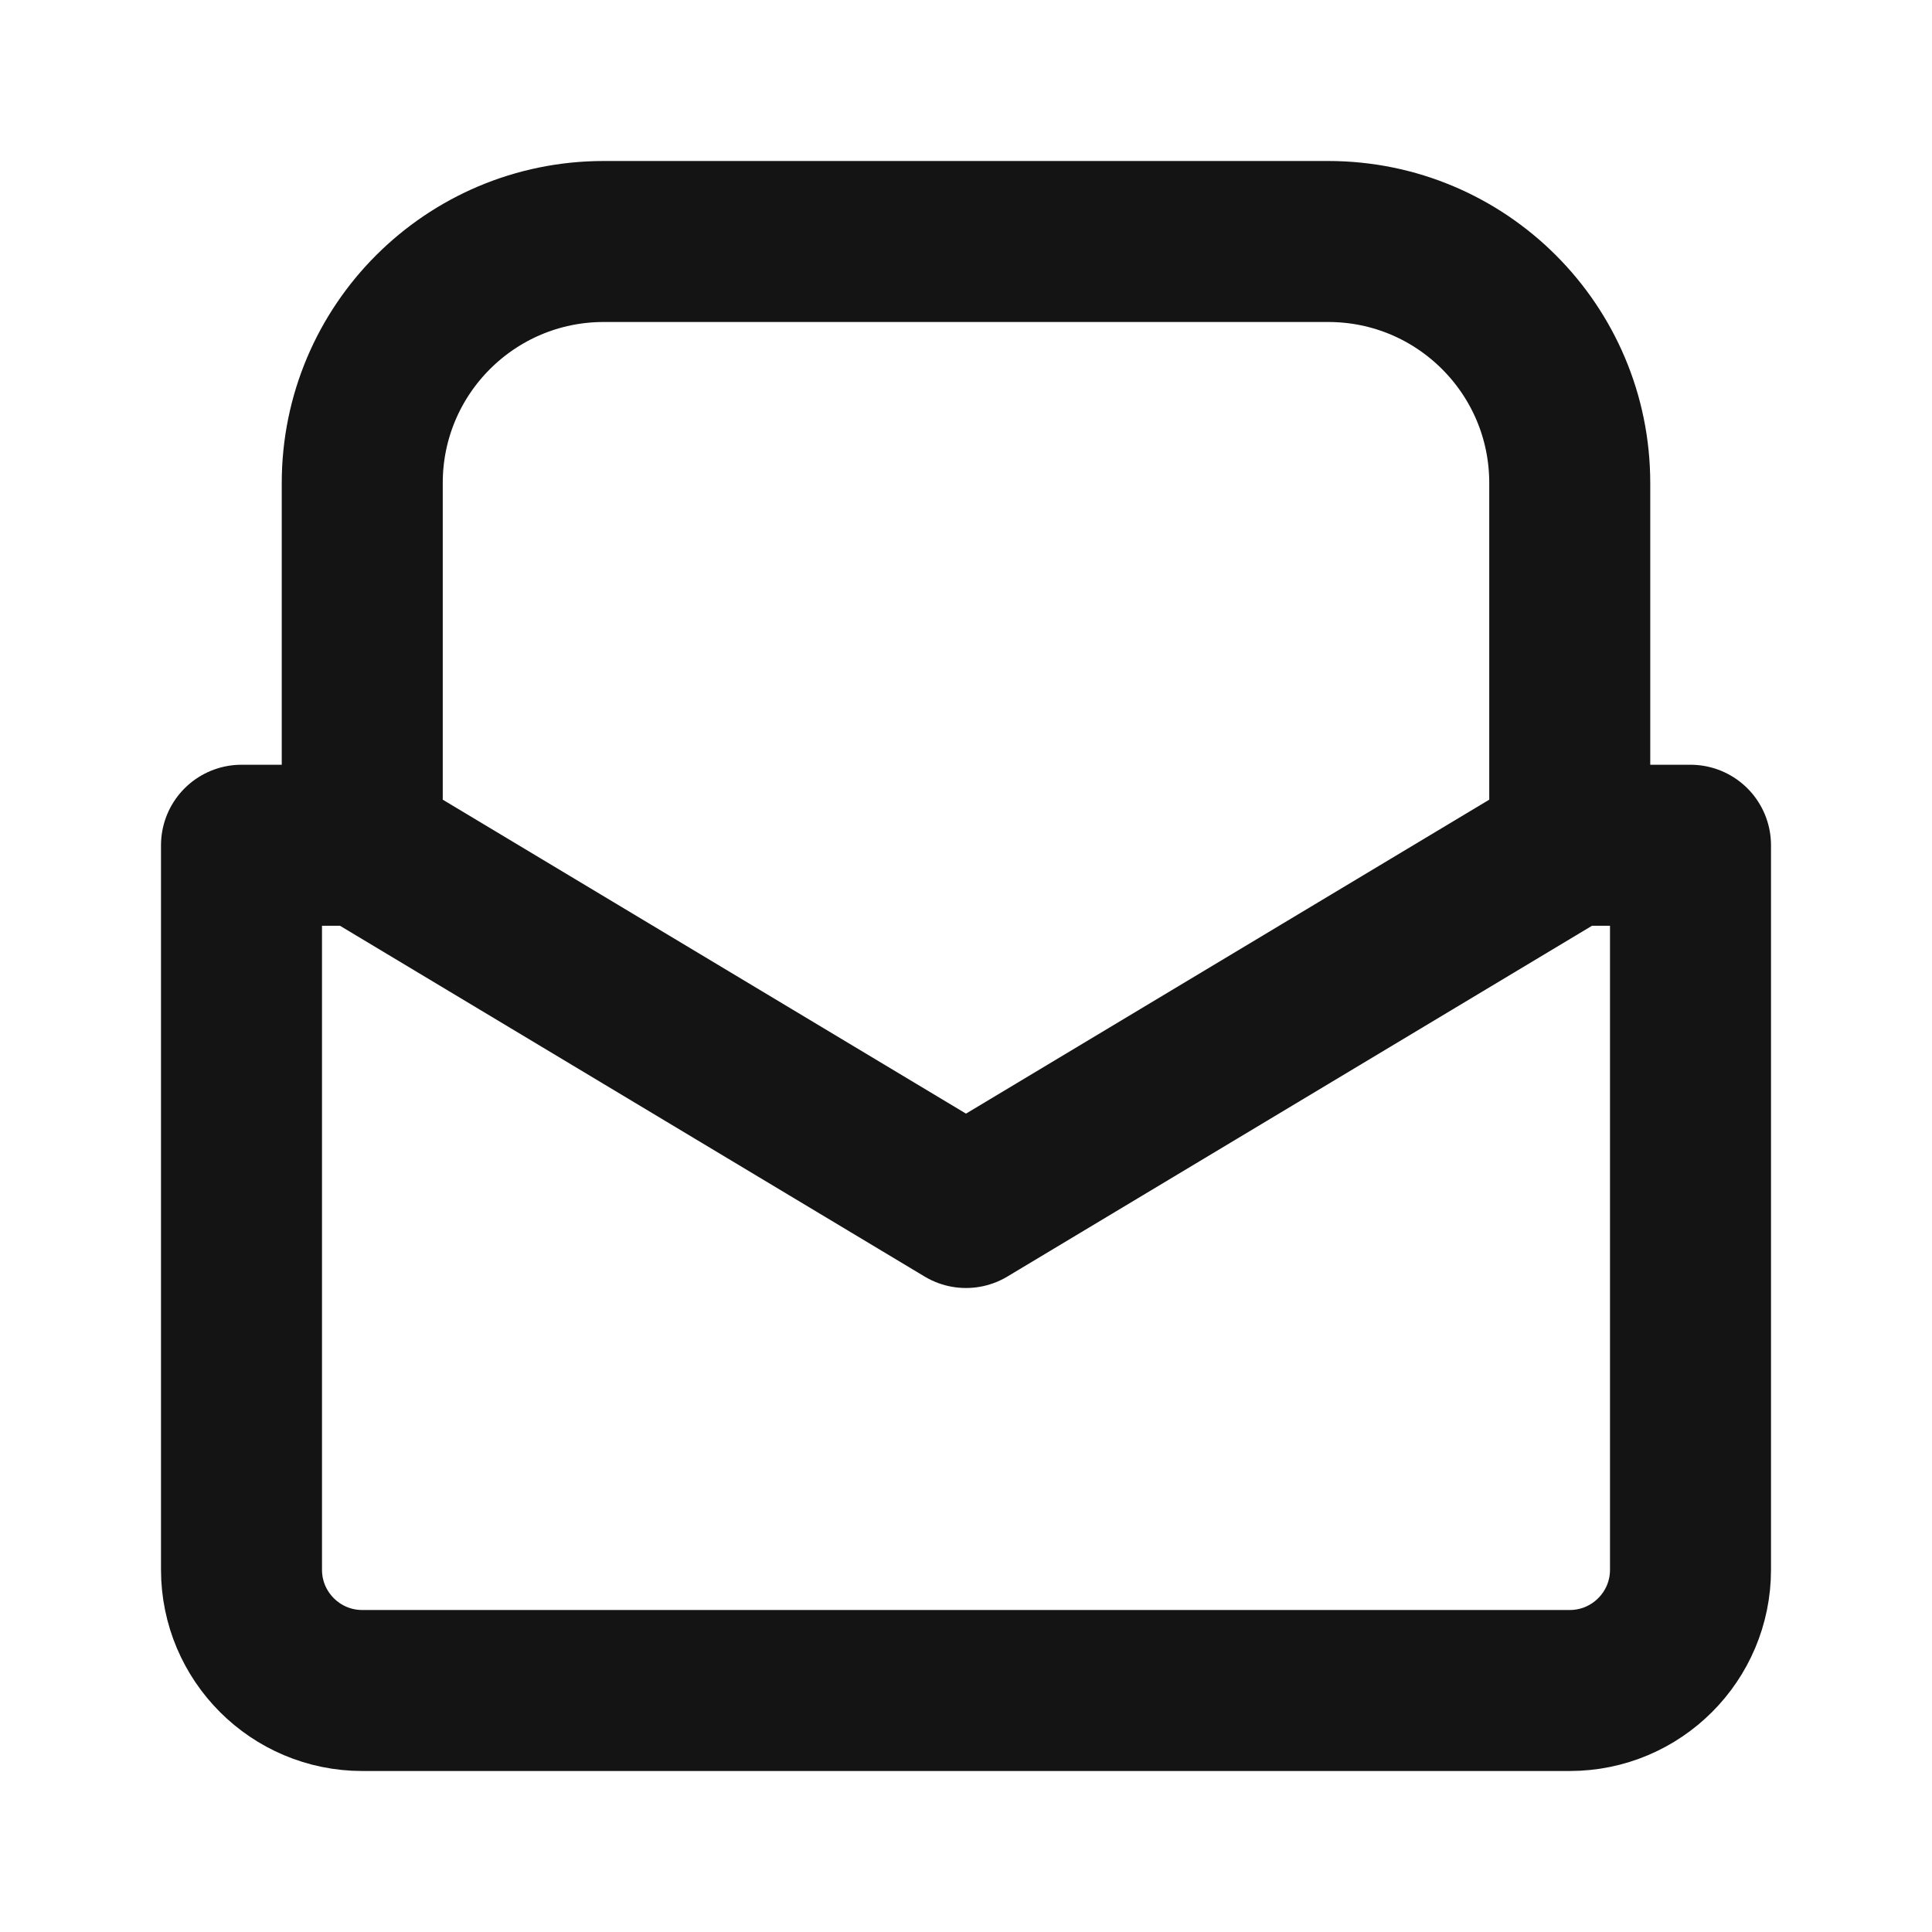
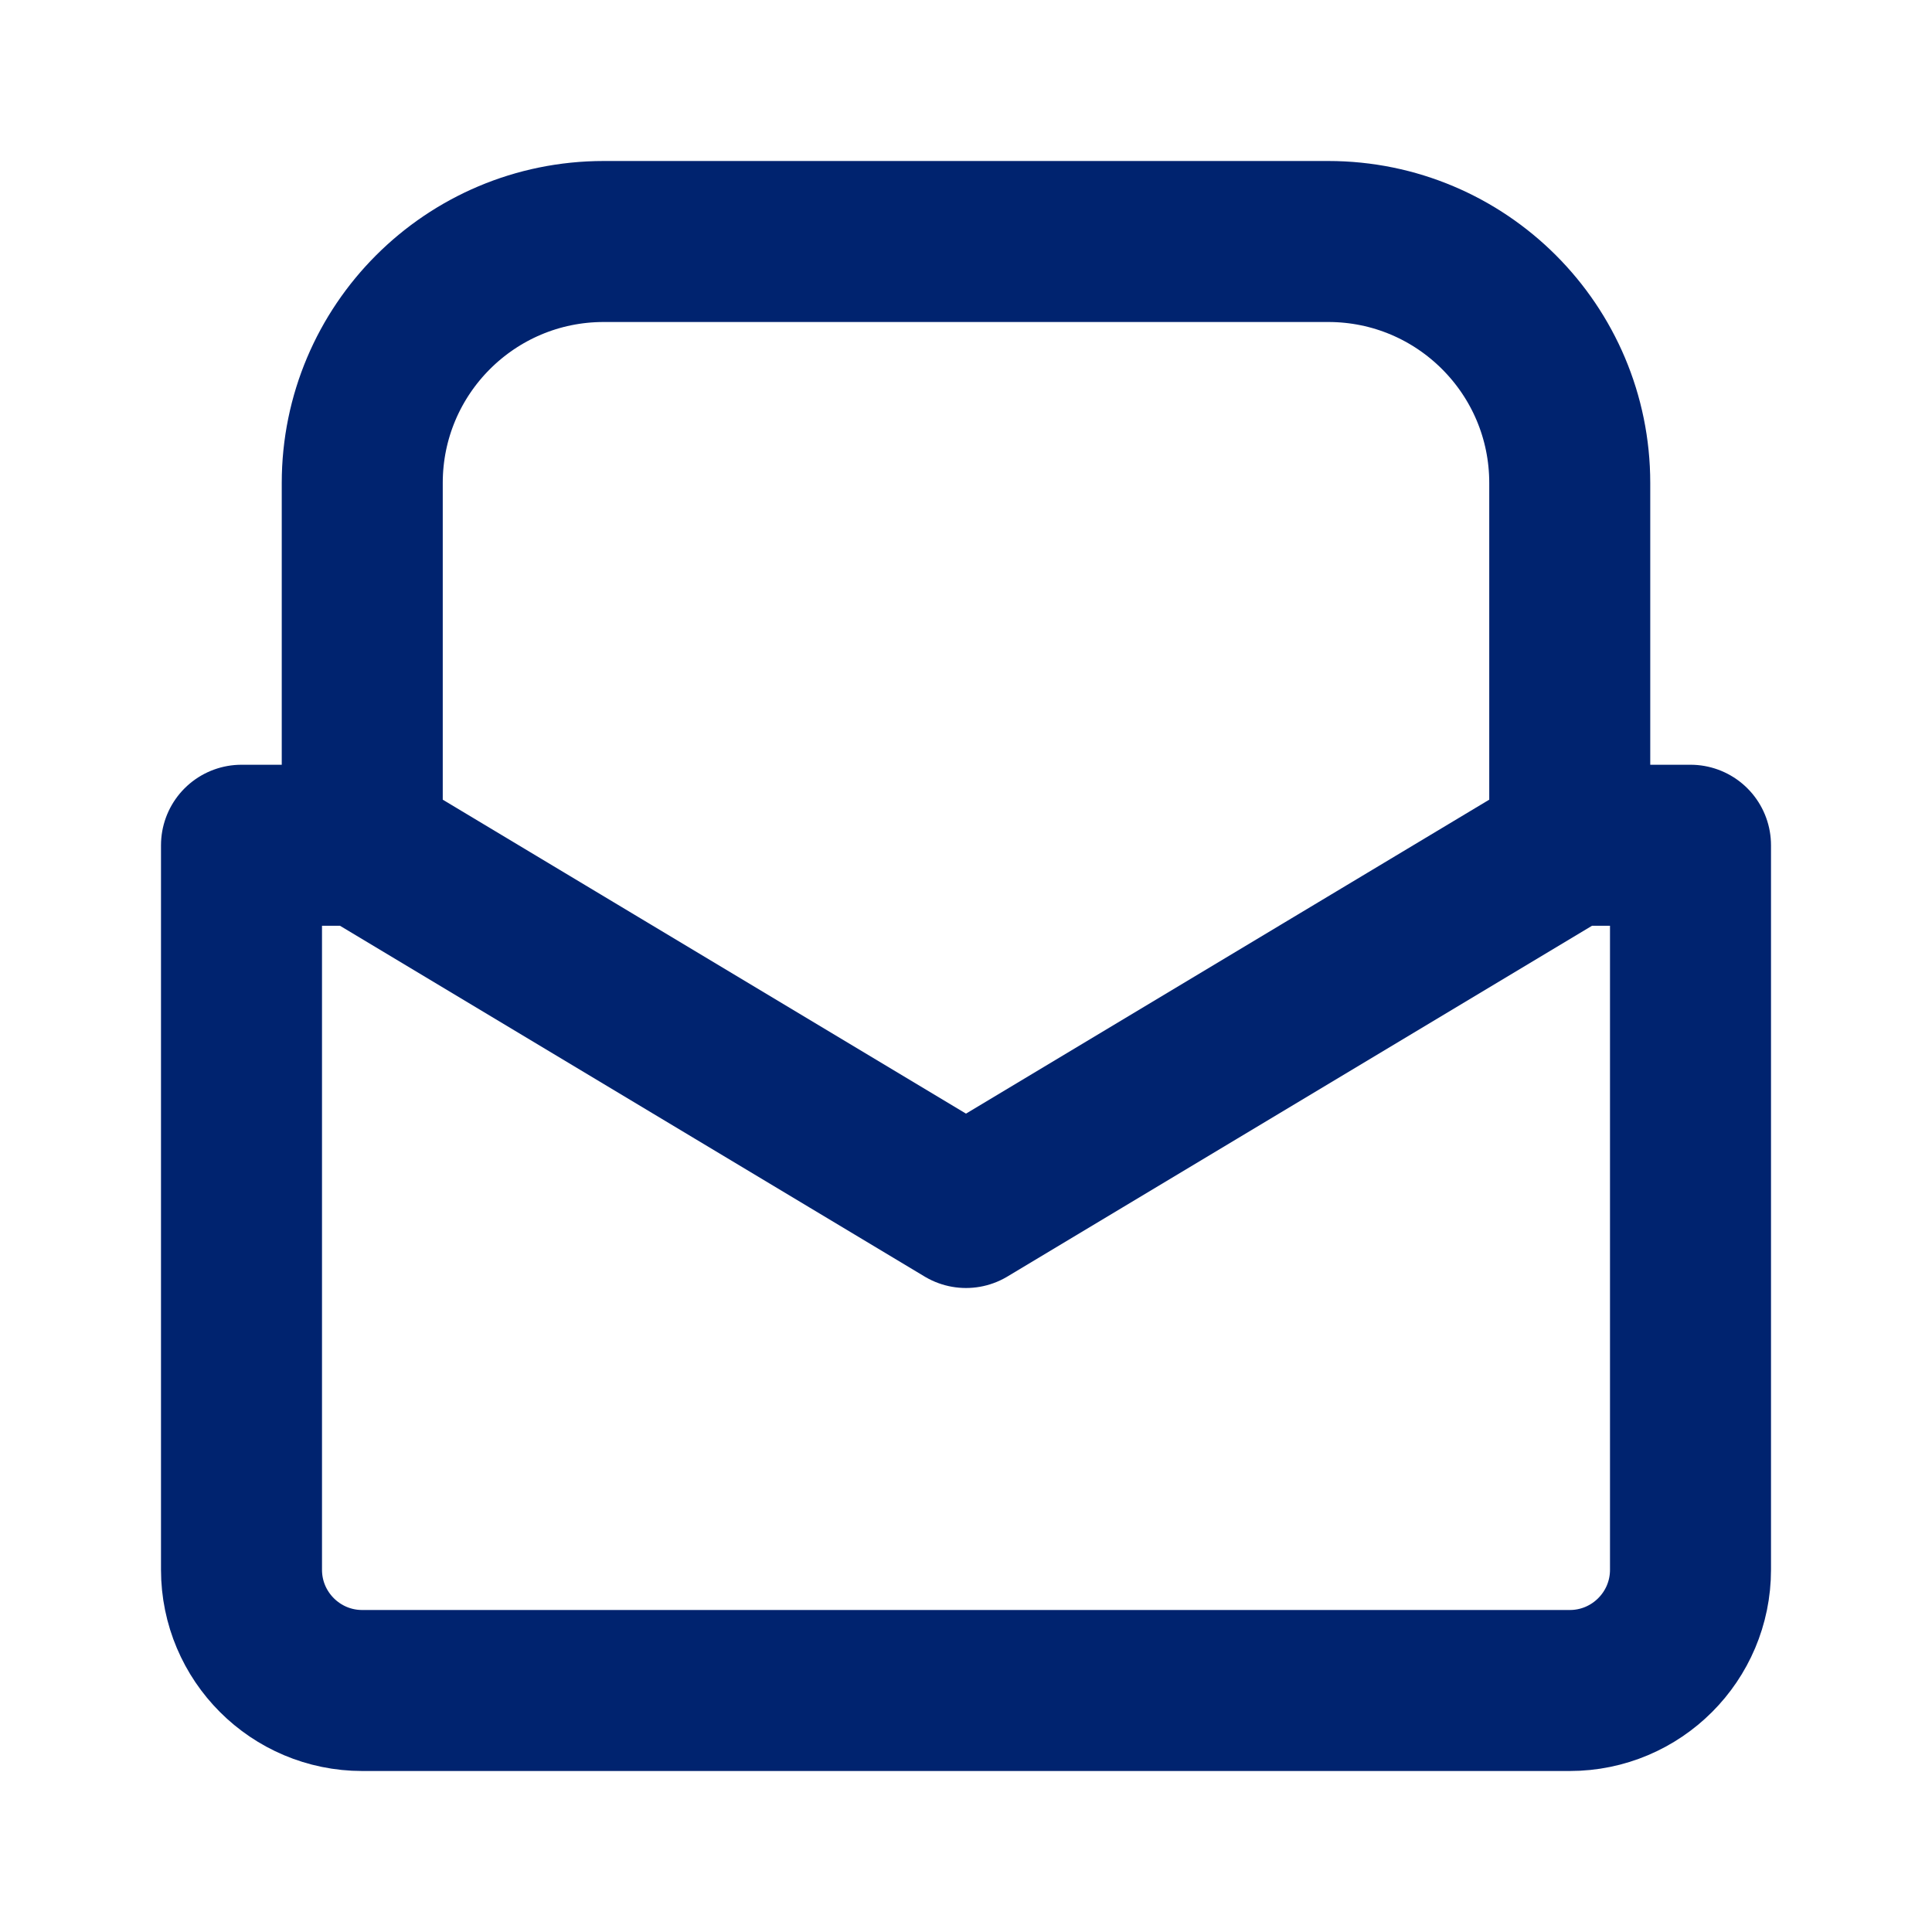
<svg xmlns="http://www.w3.org/2000/svg" width="24" height="24" viewBox="0 0 24 24" fill="none">
-   <path d="M4.5 10.5H3V19.5C3 20.328 3.672 21 4.5 21H19.5C20.328 21 21 20.328 21 19.5V10.5H19.5M4.5 10.5L12 15L19.5 10.5M4.5 10.5V6C4.5 4.343 5.843 3 7.5 3H16.5C18.157 3 19.5 4.343 19.5 6V10.5" stroke="#141414" stroke-width="2" stroke-linecap="round" stroke-linejoin="round" />
+   <path d="M4.5 10.5H3V19.5C3 20.328 3.672 21 4.5 21H19.5C20.328 21 21 20.328 21 19.5V10.5H19.5M4.5 10.5L12 15L19.5 10.5M4.5 10.5V6C4.5 4.343 5.843 3 7.5 3H16.5C18.157 3 19.5 4.343 19.5 6V10.5" stroke="#00236F" stroke-width="2" stroke-linecap="round" stroke-linejoin="round" />
</svg>
